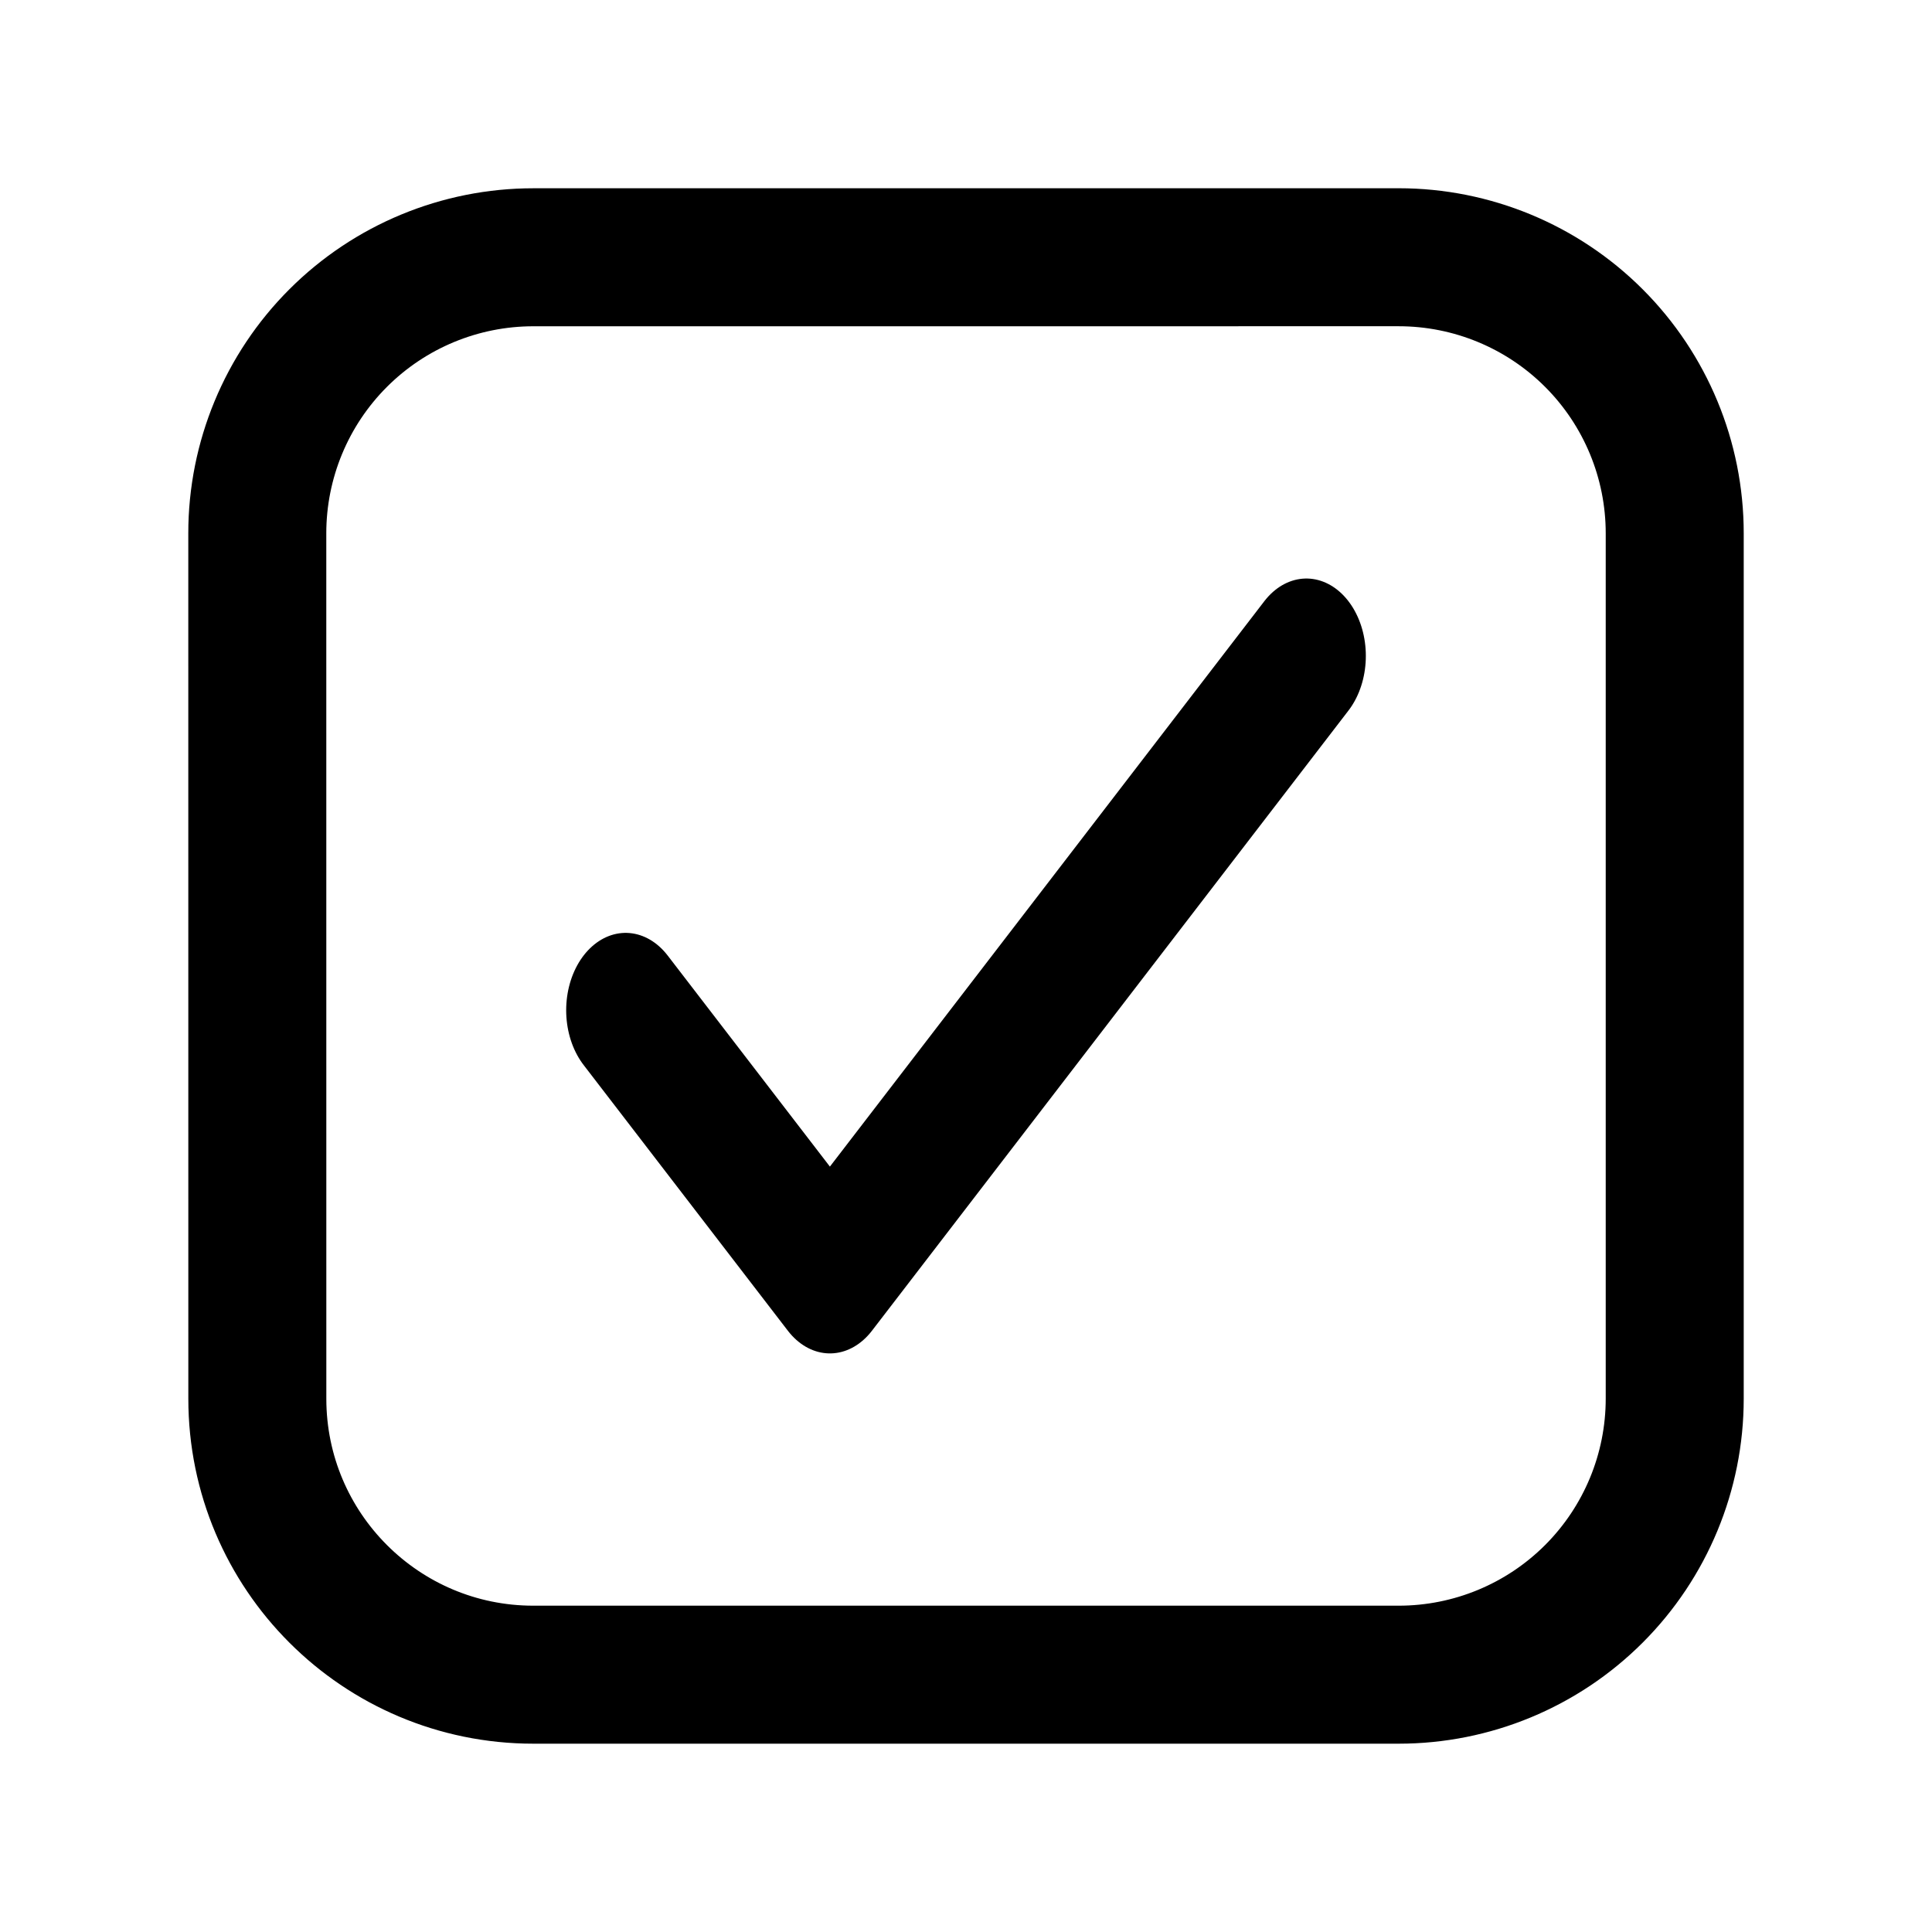
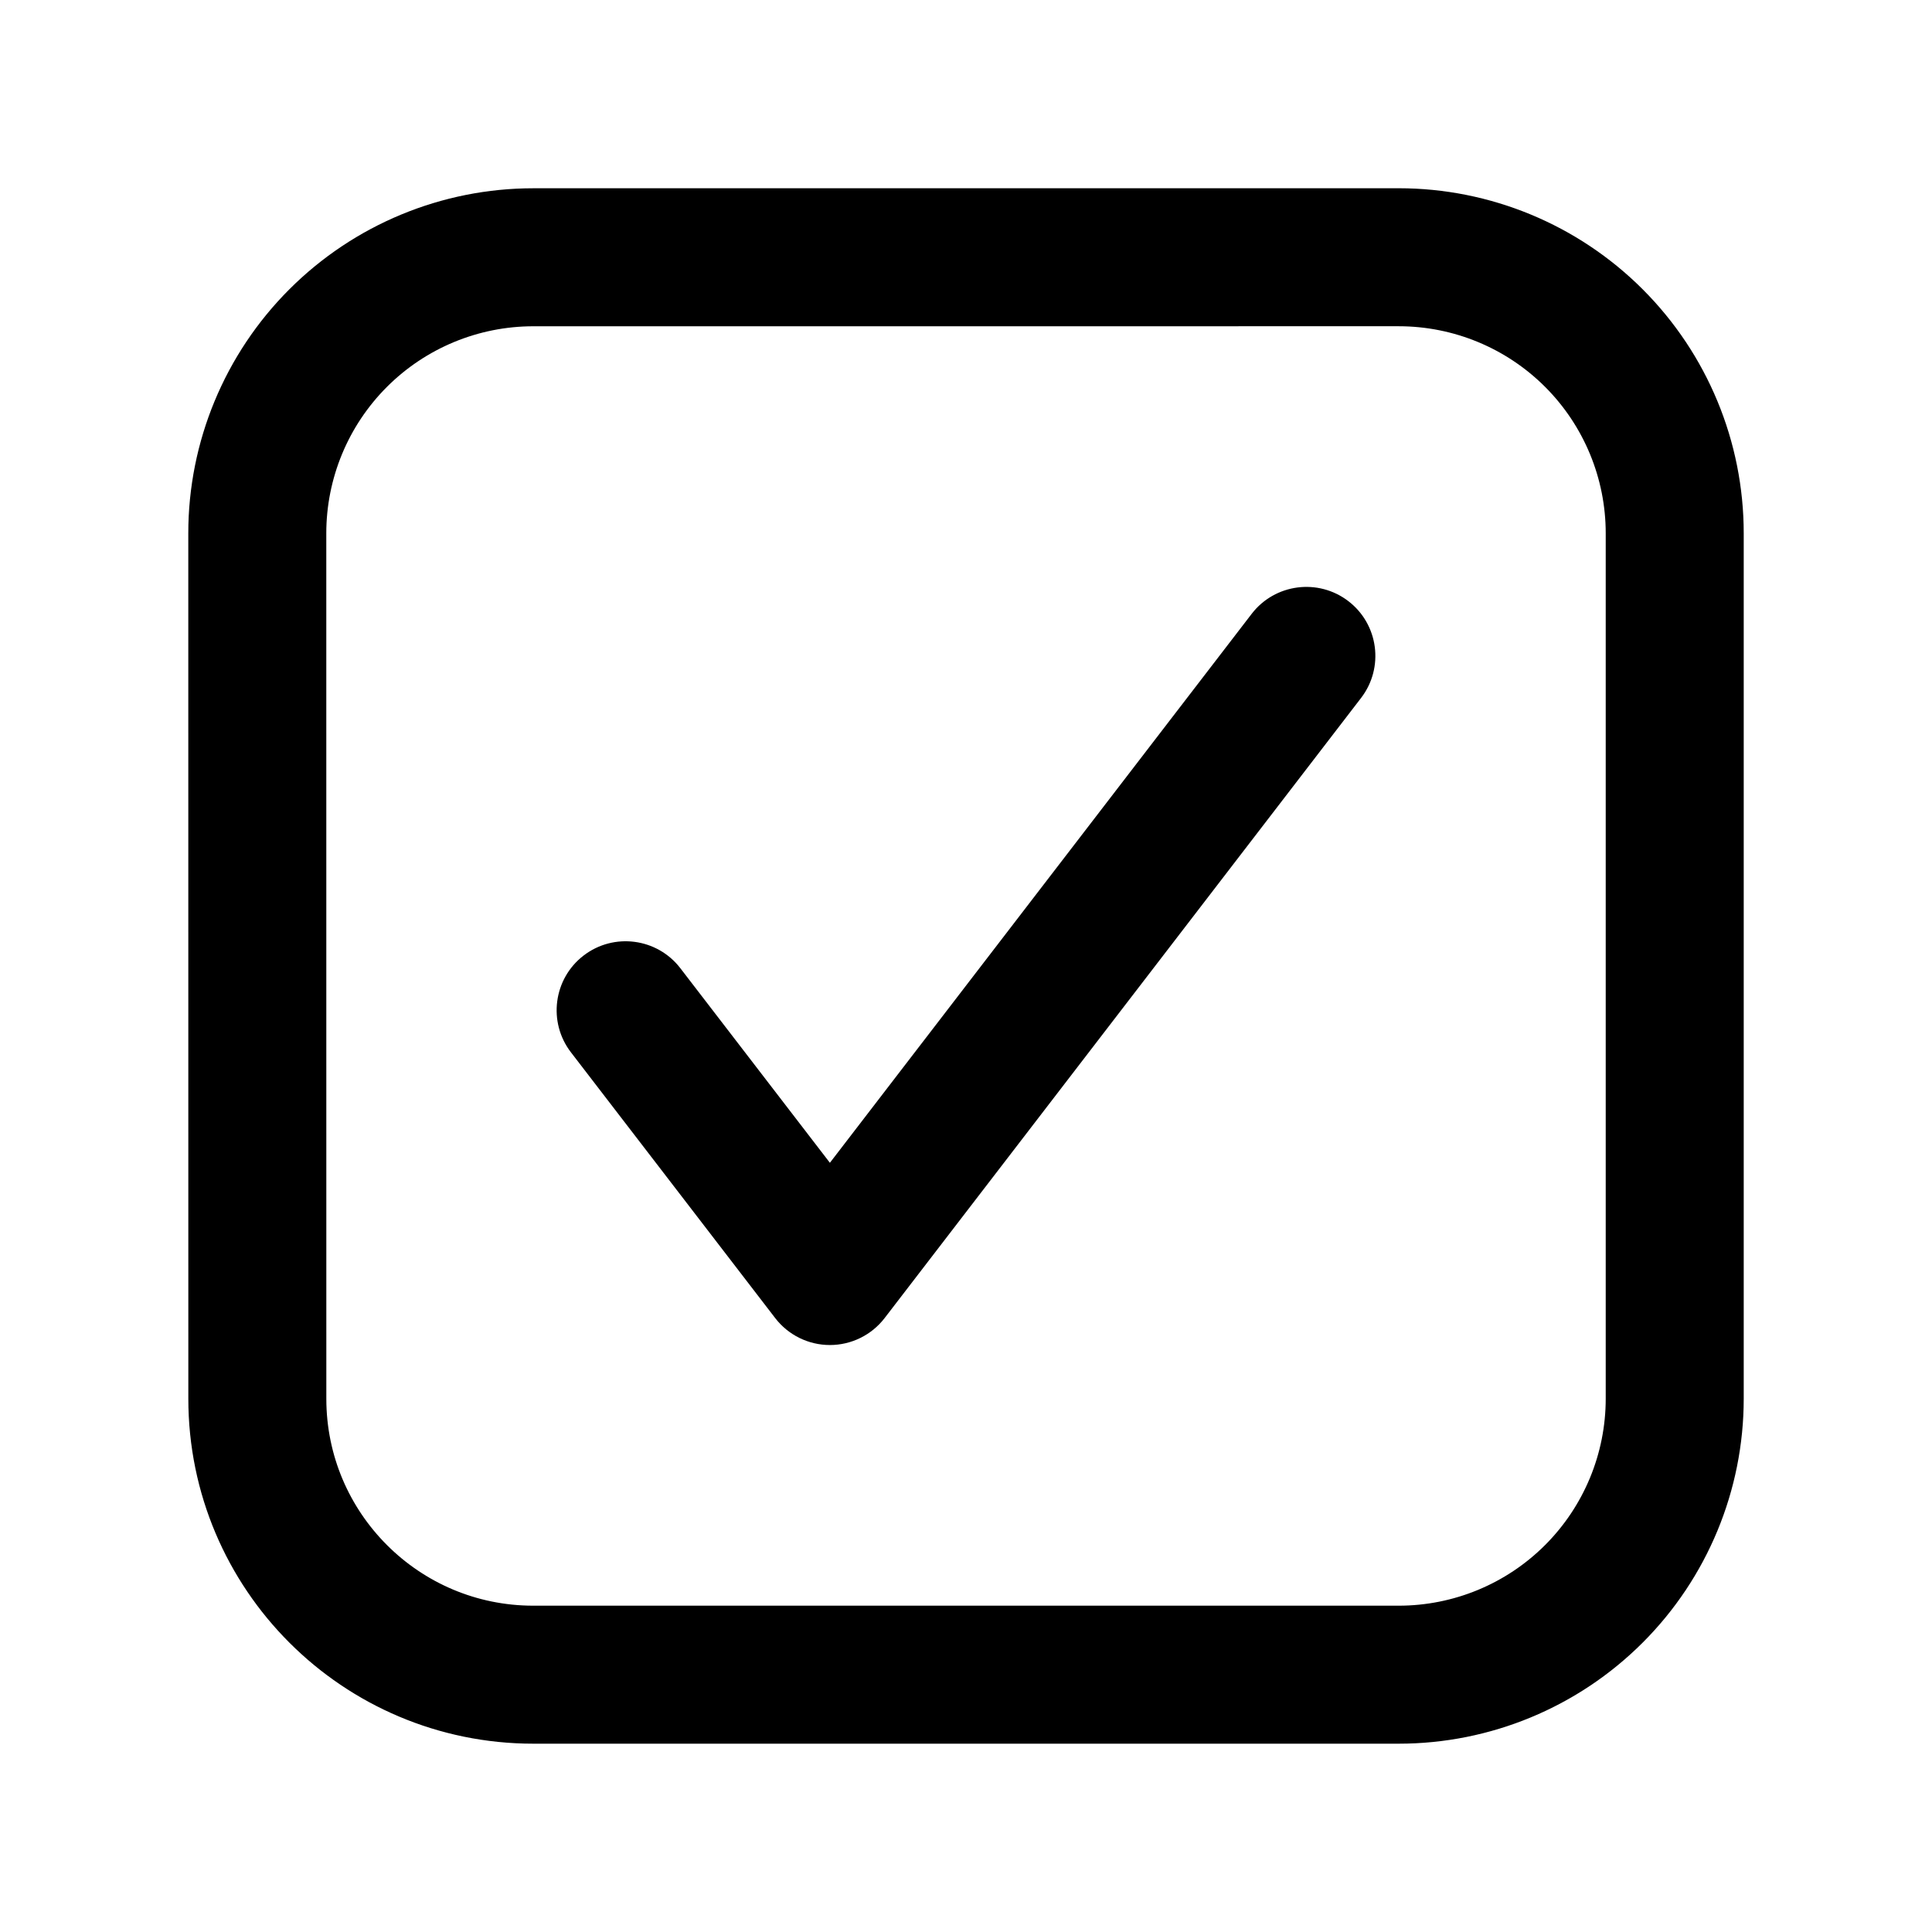
<svg xmlns="http://www.w3.org/2000/svg" width="100%" height="100%" viewBox="0 0 2100 2100" version="1.1" xmlnsXlink="http://www.w3.org/1999/xlink" xmlSpace="preserve" xmlnsSerif="http://www.serif.com/" style="fill-rule:evenodd;clip-rule:evenodd;stroke-linecap:round;stroke-linejoin:round;stroke-miterlimit:1.5;">
  <g transform="matrix(0.768417,0,0,1,243.169,-144.436)">
-     <path d="M568.532,1242.54L857.483,1531.42L1531.47,857.369" style="fill:none;stroke:black;stroke-width:168.21px;" />
+     <path d="M491.146,1288.25L780.097,1577.13C798.573,1595.6 827.172,1606.43 857.491,1606.42C887.81,1606.42 916.407,1595.59 934.879,1577.12L1608.86,903.064C1641.68,870.24 1633.65,823.116 1590.93,797.897C1548.22,772.677 1486.89,778.85 1454.07,811.674L857.469,1408.34C857.469,1408.34 645.918,1196.84 645.918,1196.84C613.091,1164.02 551.763,1157.85 509.053,1183.08C466.342,1208.3 458.318,1255.43 491.146,1288.25Z" />
  </g>
  <path d="M279.665,579.656C279.661,500.091 311.266,423.782 367.525,367.519C423.784,311.255 500.091,279.645 579.656,279.643C851.132,279.635 1248.86,279.624 1520.34,279.616C1599.91,279.614 1676.22,311.22 1732.48,367.481C1788.74,423.742 1820.35,500.05 1820.35,579.616L1820.35,1520.31C1820.35,1599.87 1788.74,1676.18 1732.48,1732.44C1676.22,1788.7 1599.91,1820.31 1520.35,1820.31L579.708,1820.31C414.028,1820.31 279.715,1686 279.708,1520.32C279.695,1248.85 279.677,851.129 279.665,579.656Z" style="fill:none;stroke:black;stroke-width:150px;" />
</svg>
